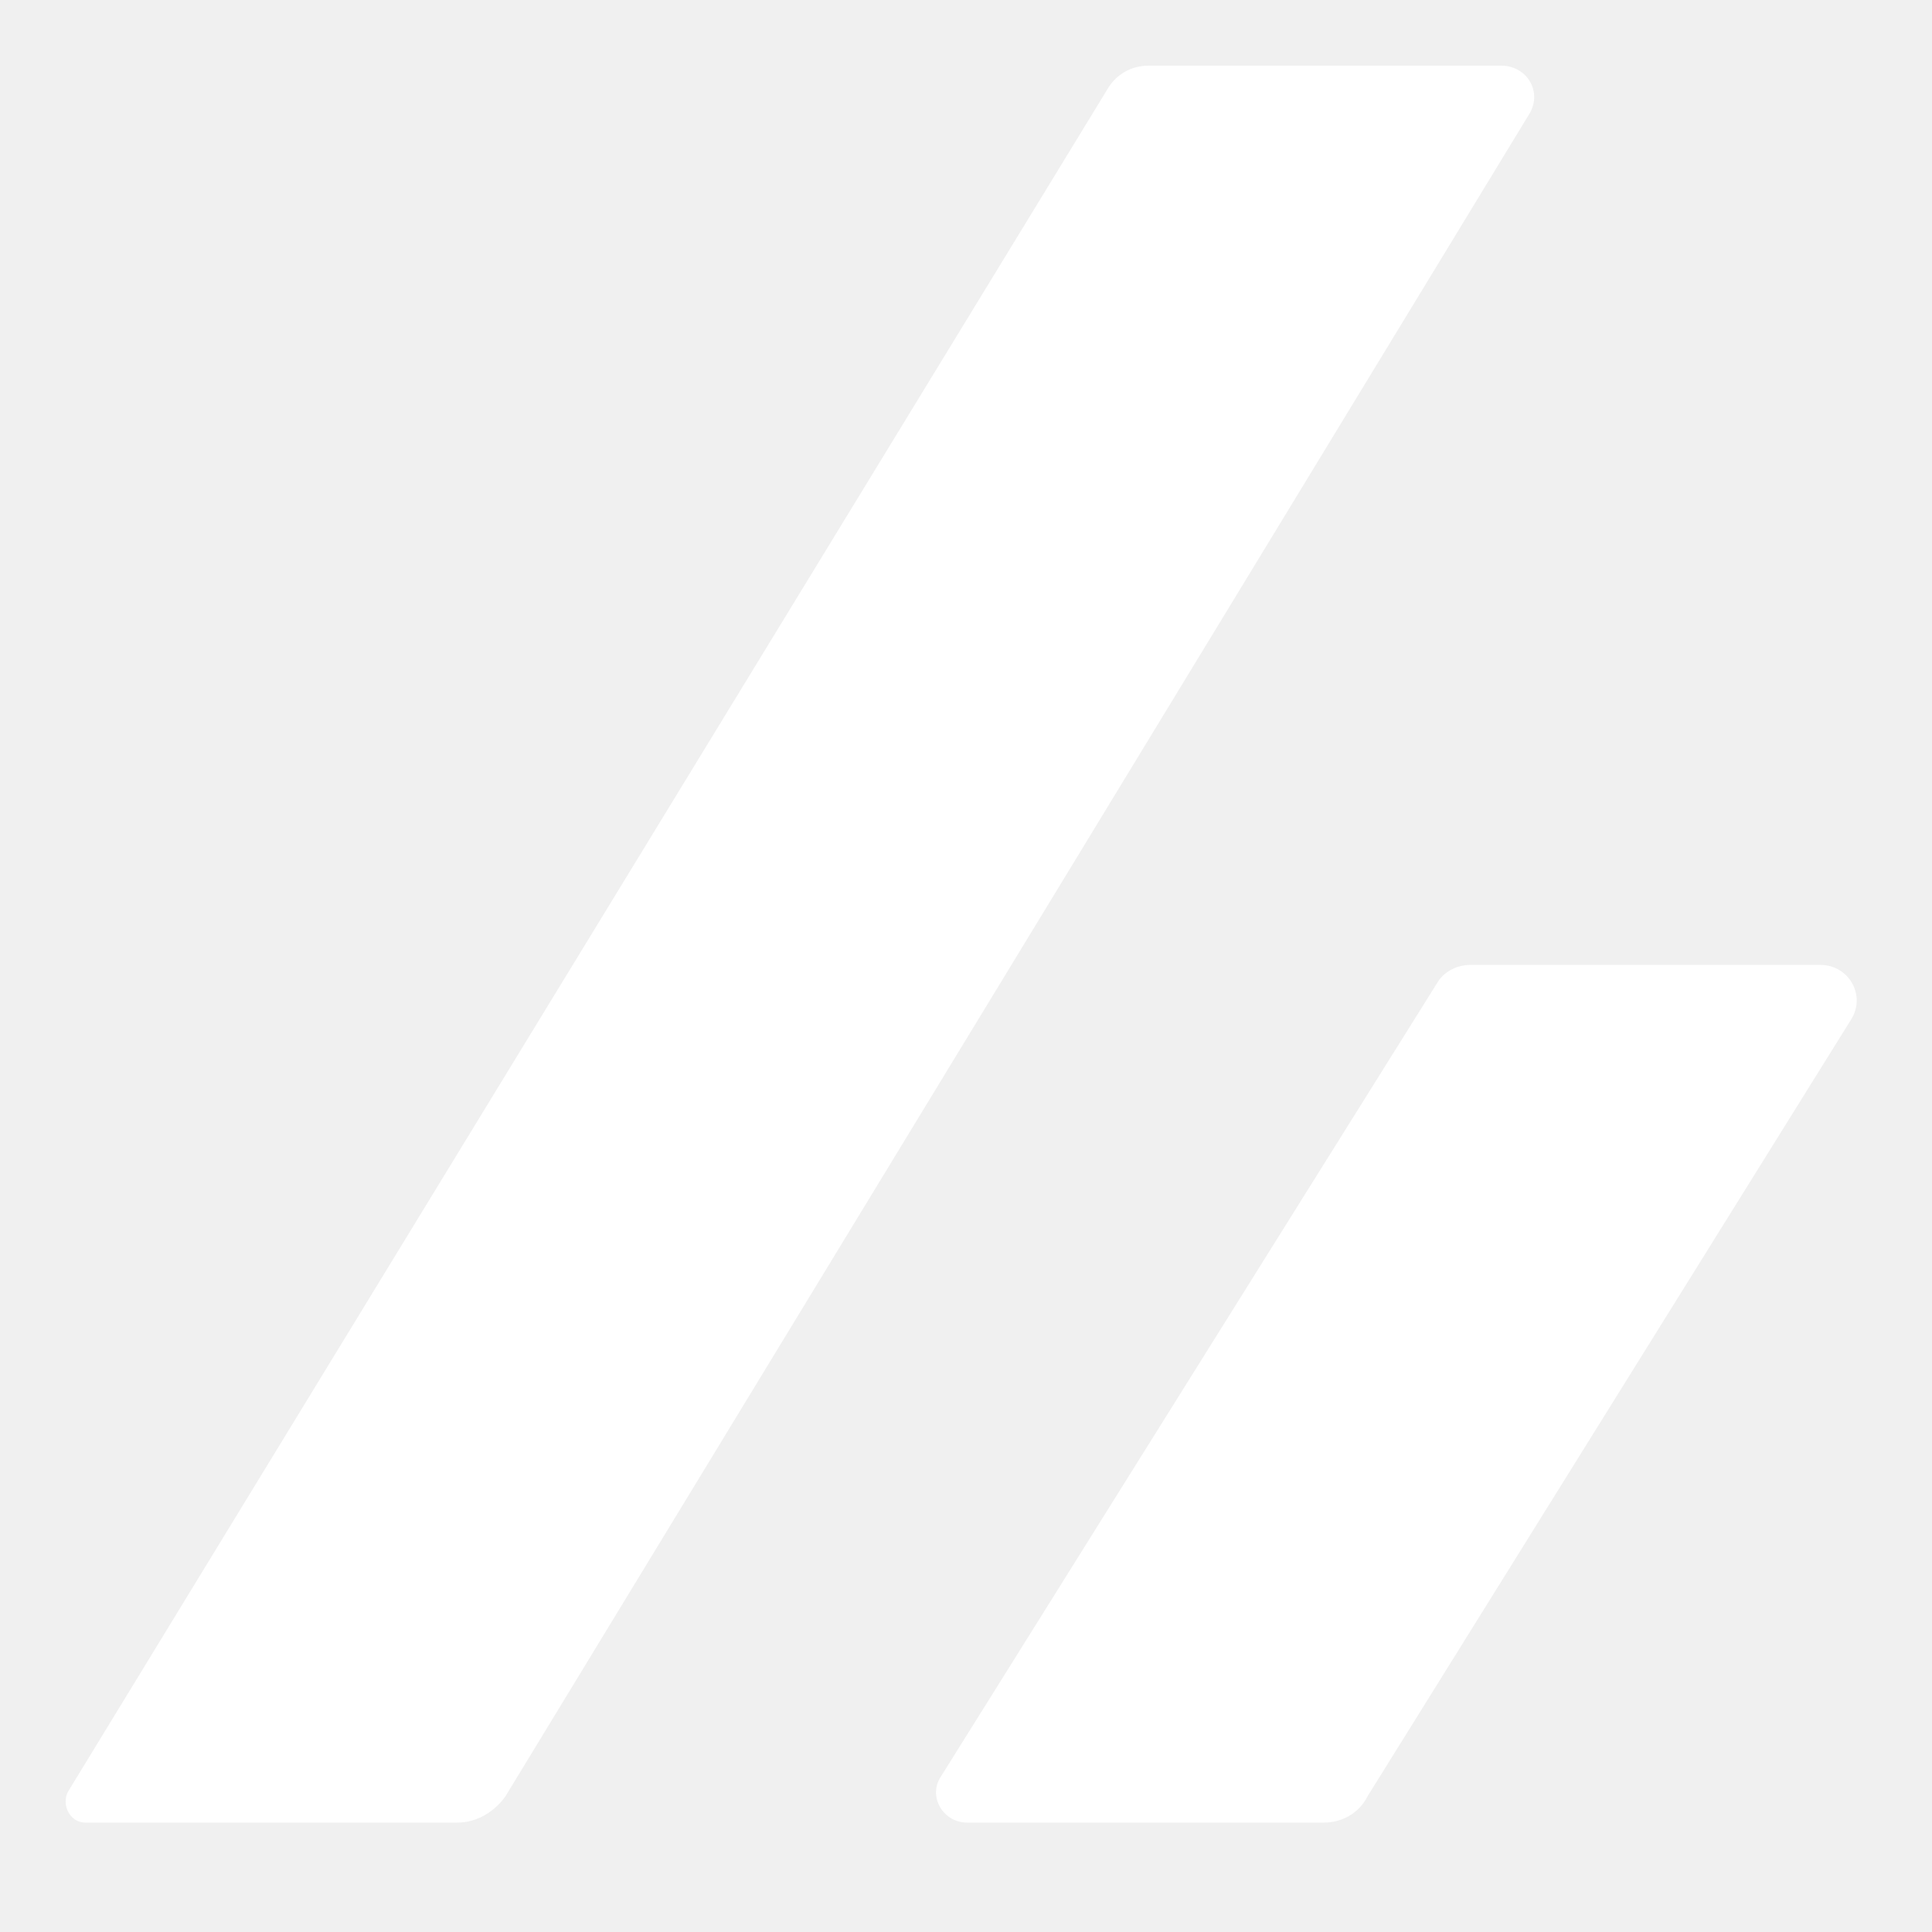
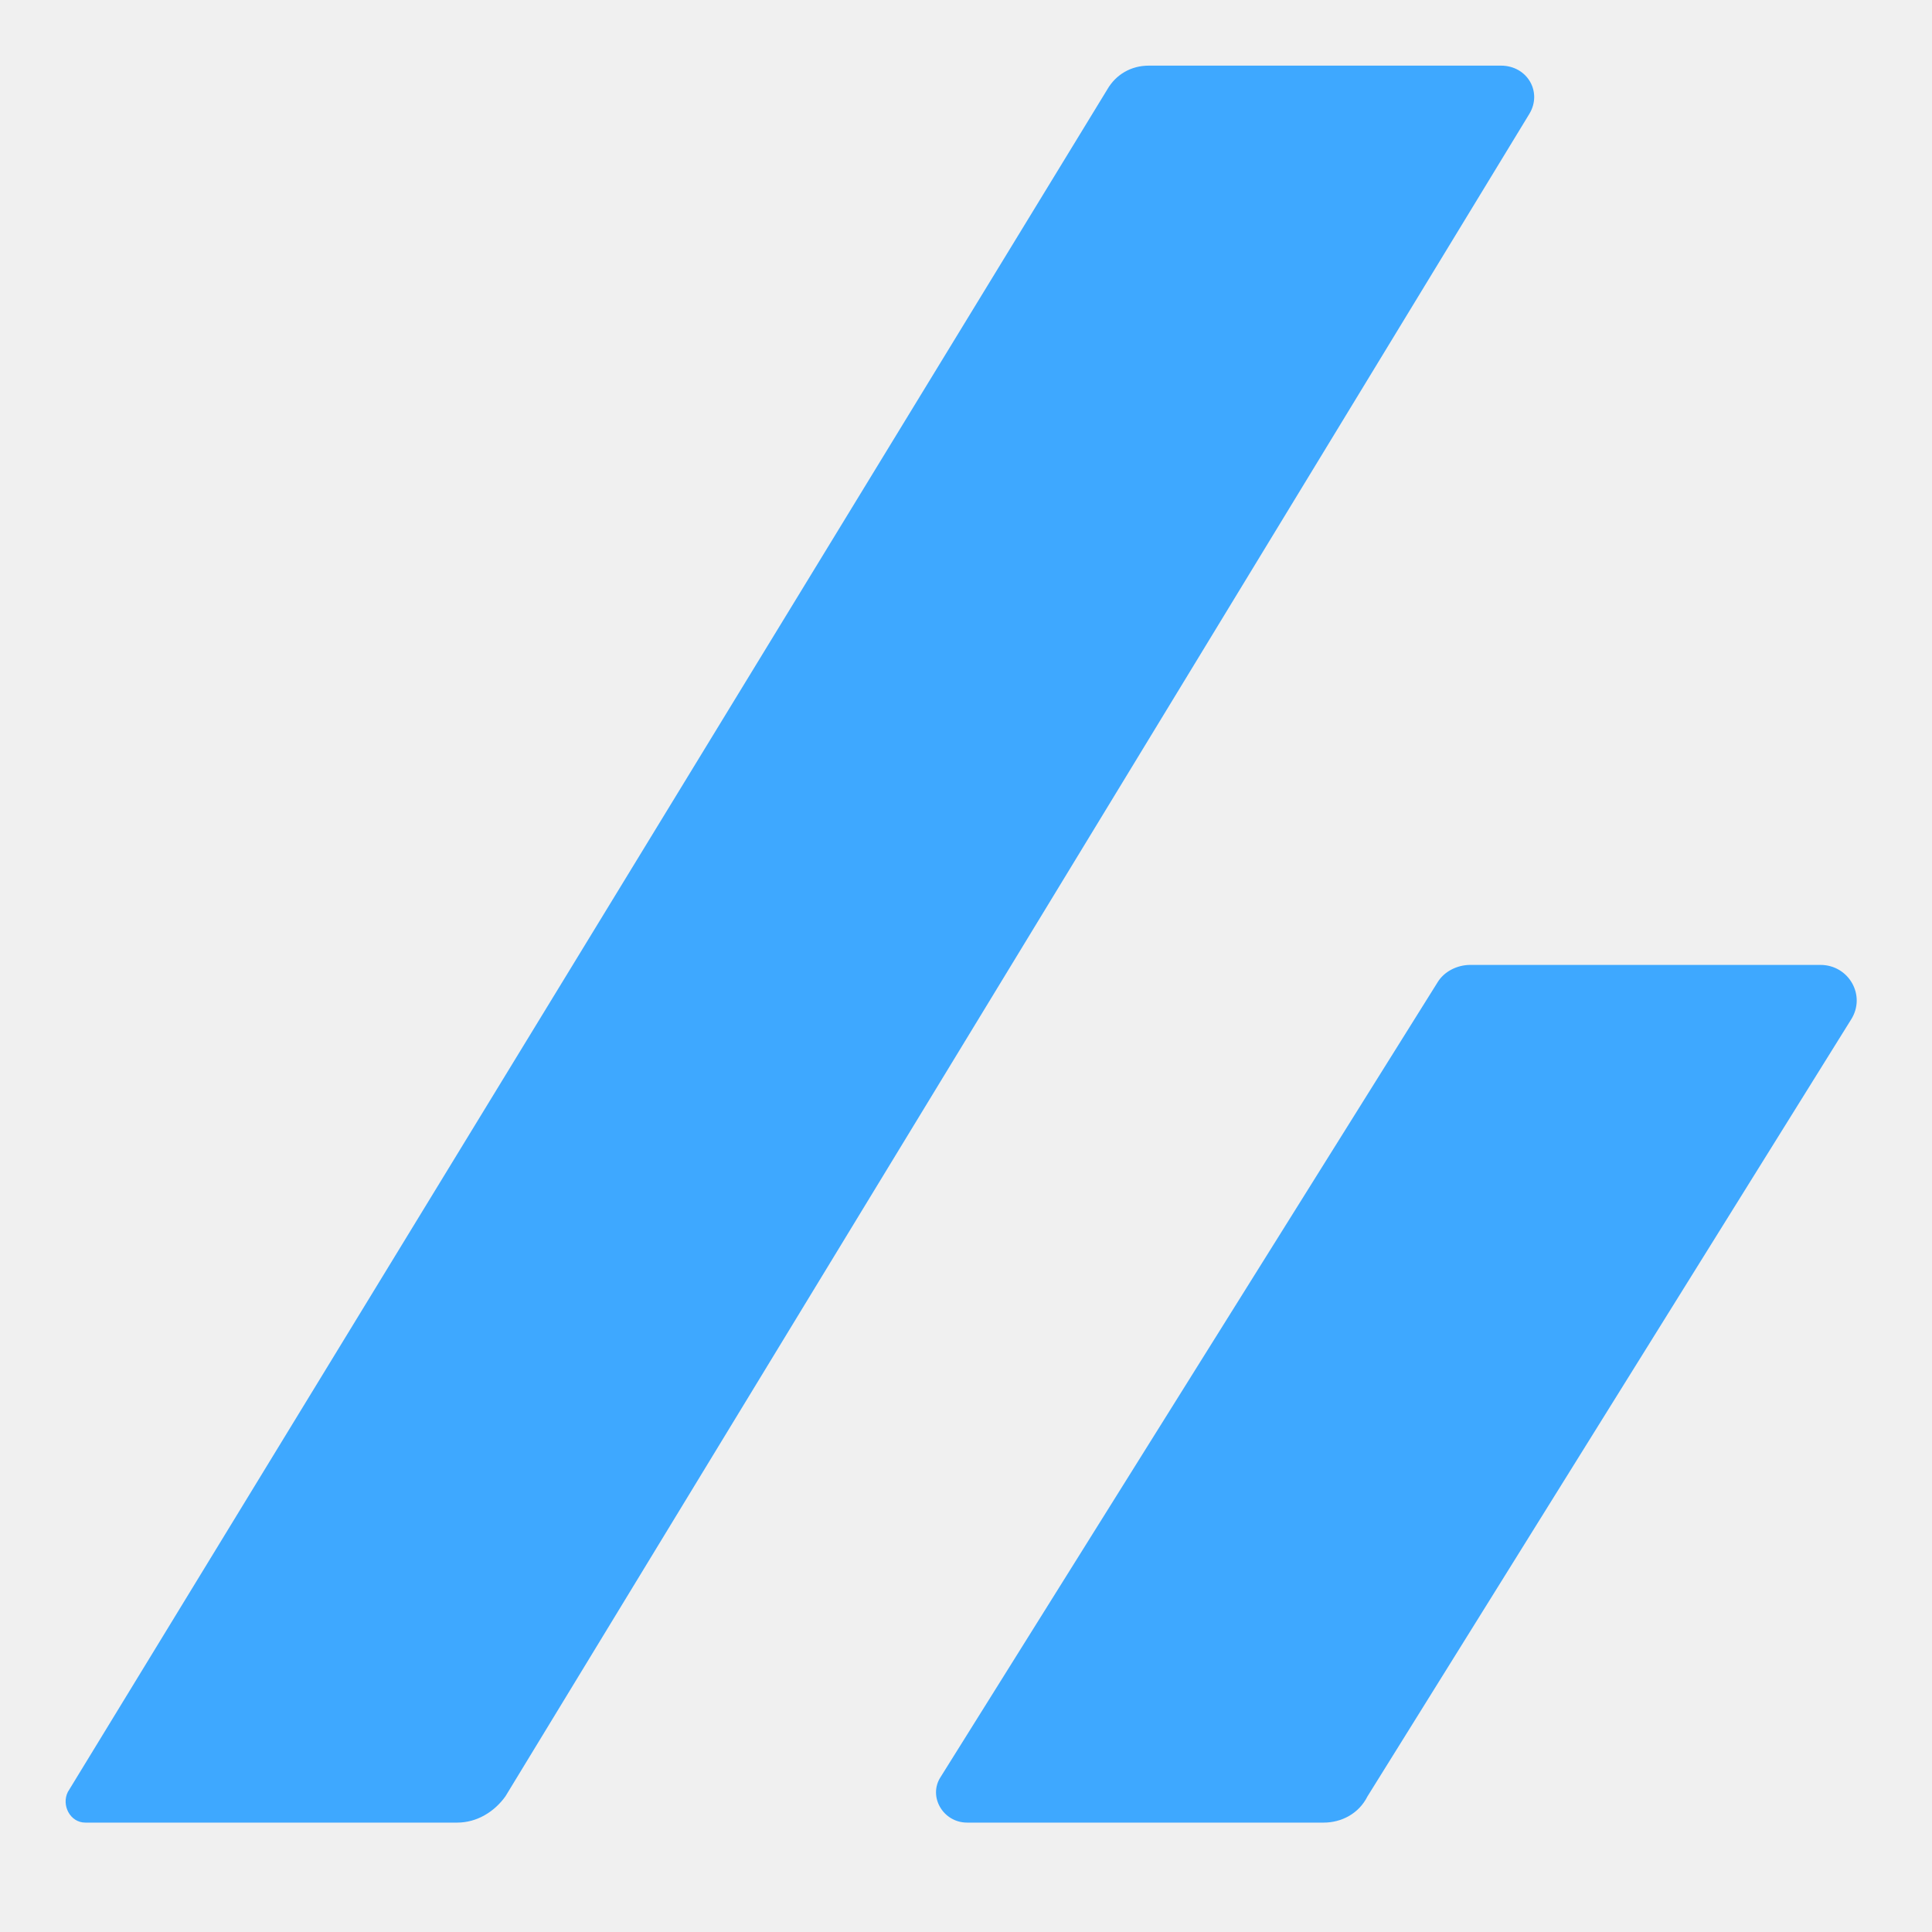
<svg xmlns="http://www.w3.org/2000/svg" version="1.1" x="0px" y="0px" viewBox="0 0 88.3 88.3" style="enable-background:new 0 0 88.3 88.3;" xml:space="preserve">
-   <g fill="#FFF">
+   <g fill="#3EA8FF">
    <path class="st0" d="M3.9,83.3h17c0.9,0,1.7-0.5,2.2-1.2L69.9,5.2c0.6-1-0.1-2.2-1.3-2.2H52.5c-0.8,0-1.5,0.4-1.9,1.1L3.1,81.9   C2.8,82.5,3.2,83.3,3.9,83.3z" />
    <path class="st0" d="M62.5,82.1l22.1-35.5c0.7-1.1-0.1-2.5-1.4-2.5h-16c-0.6,0-1.2,0.3-1.5,0.8L43,81.2c-0.6,0.9,0.1,2.1,1.2,2.1   h16.3C61.3,83.3,62.1,82.9,62.5,82.1z" />
  </g>
</svg>
